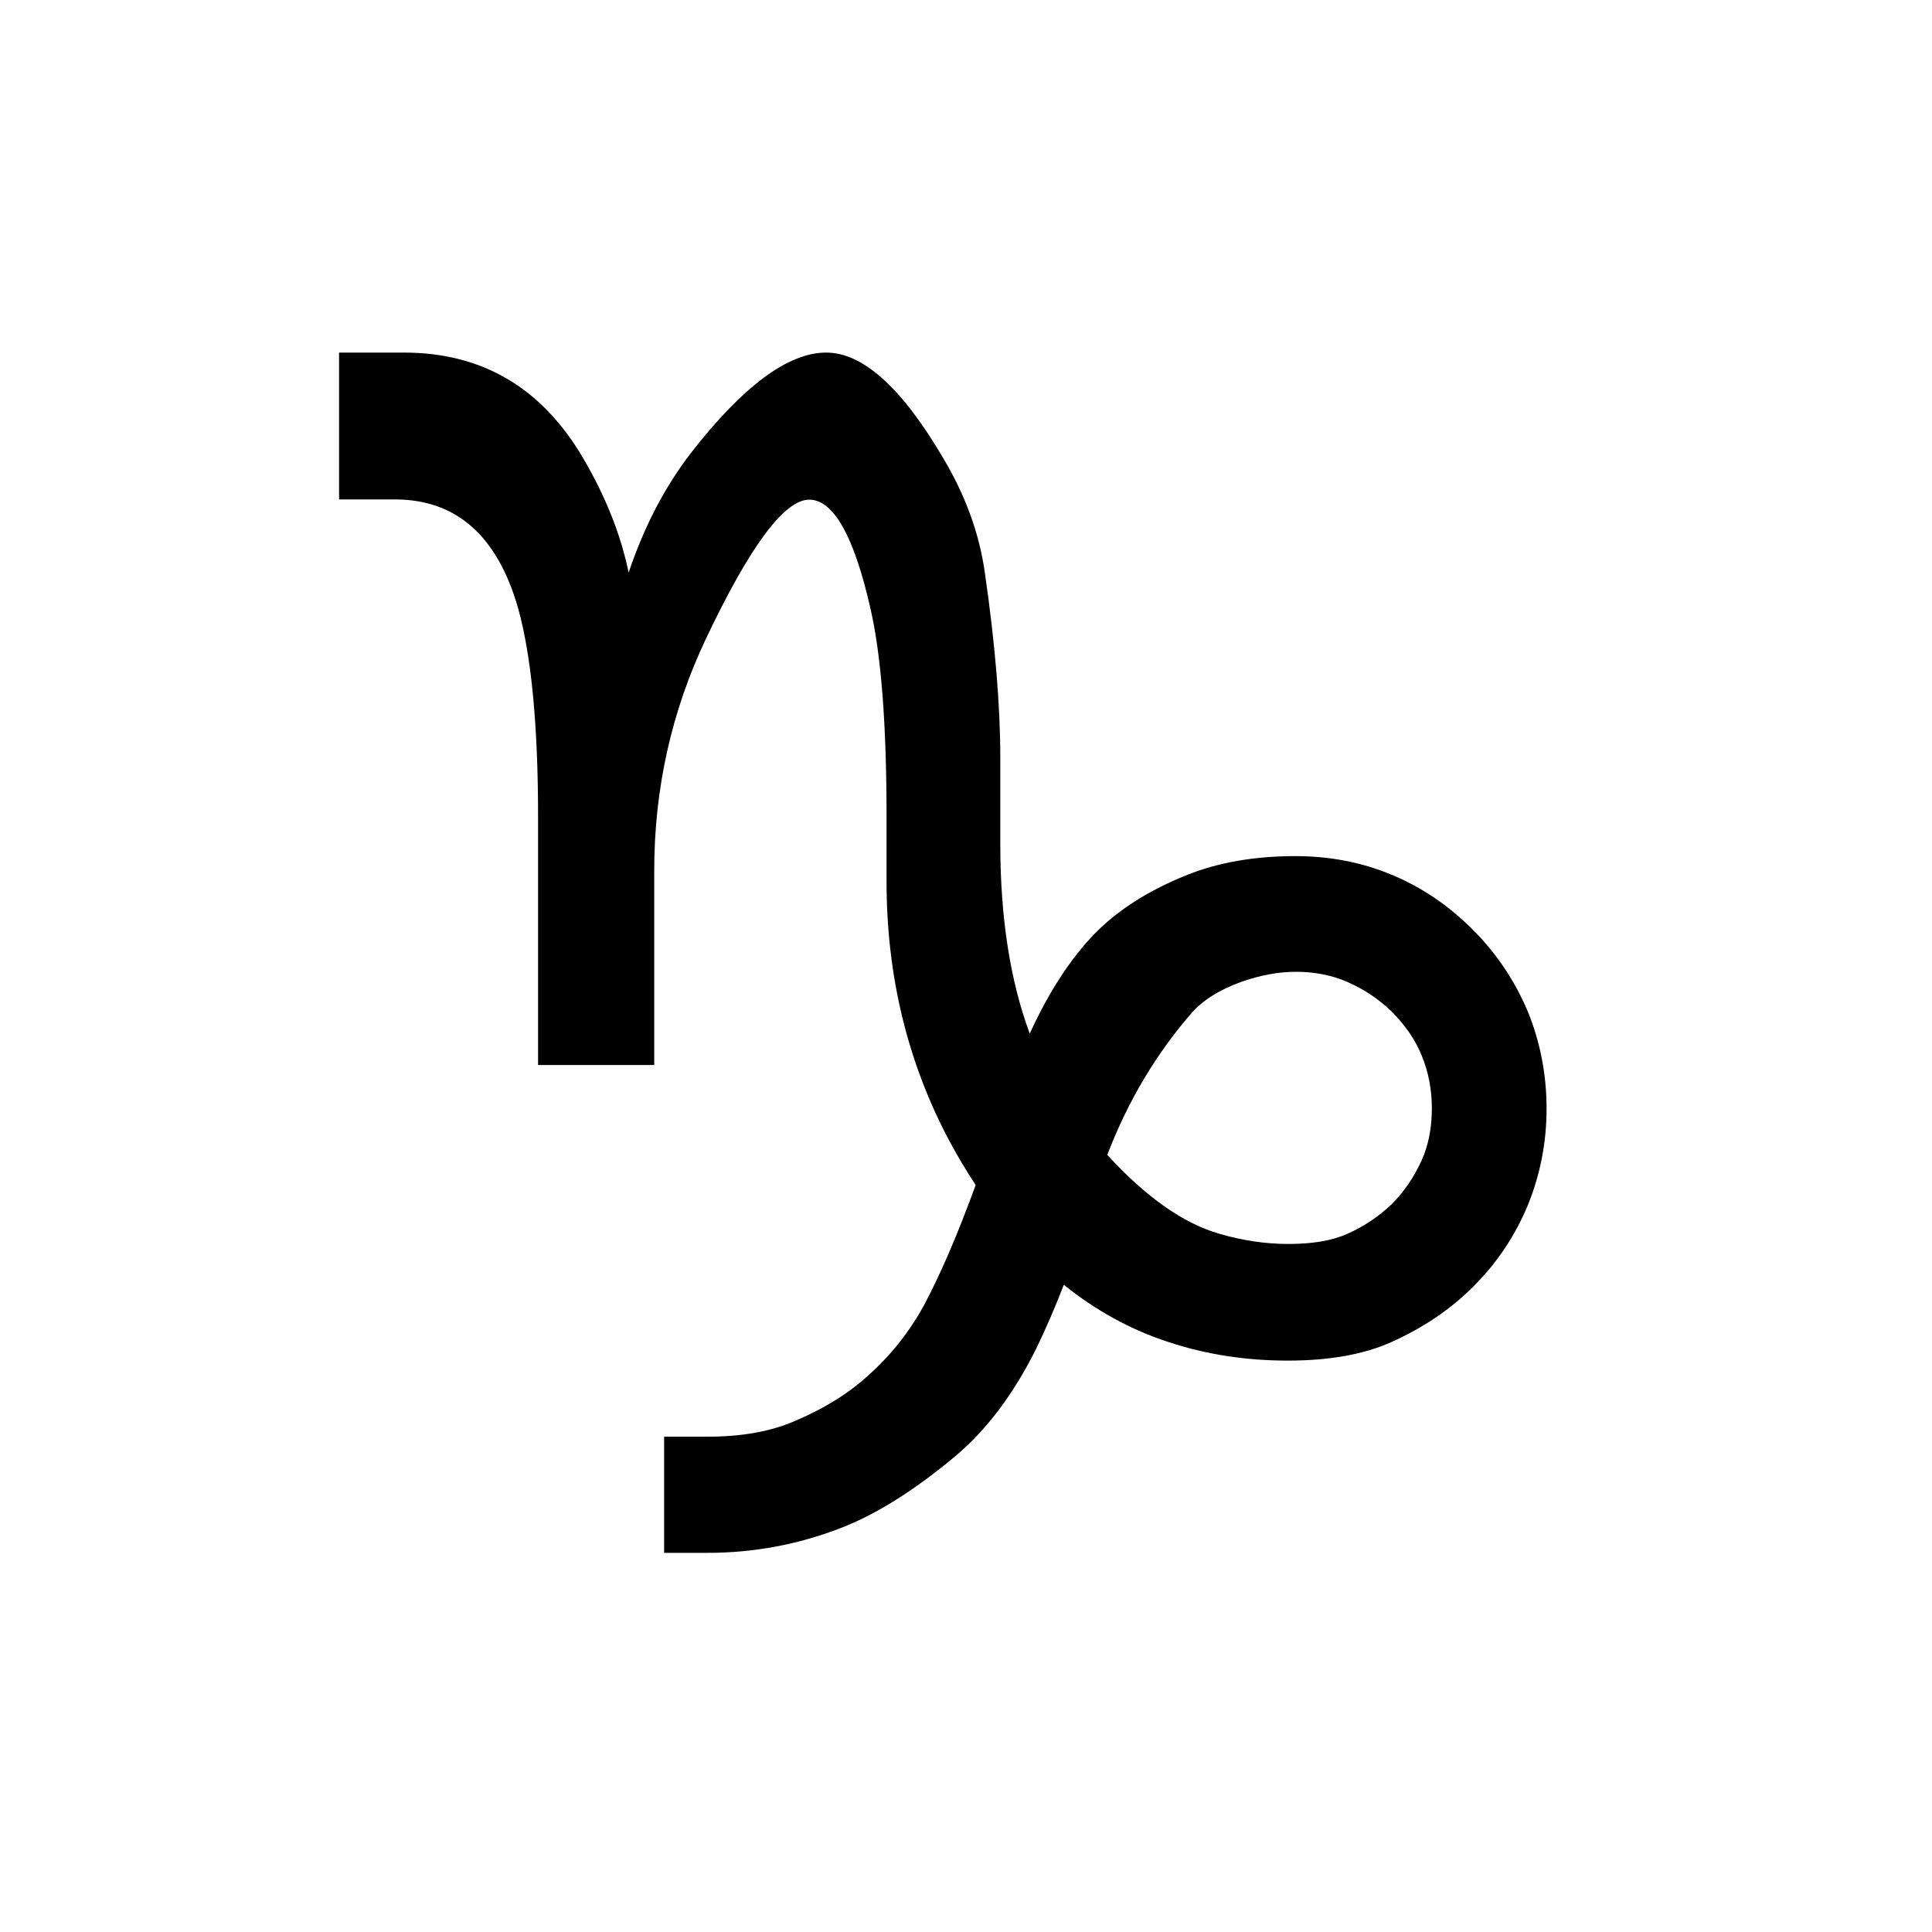
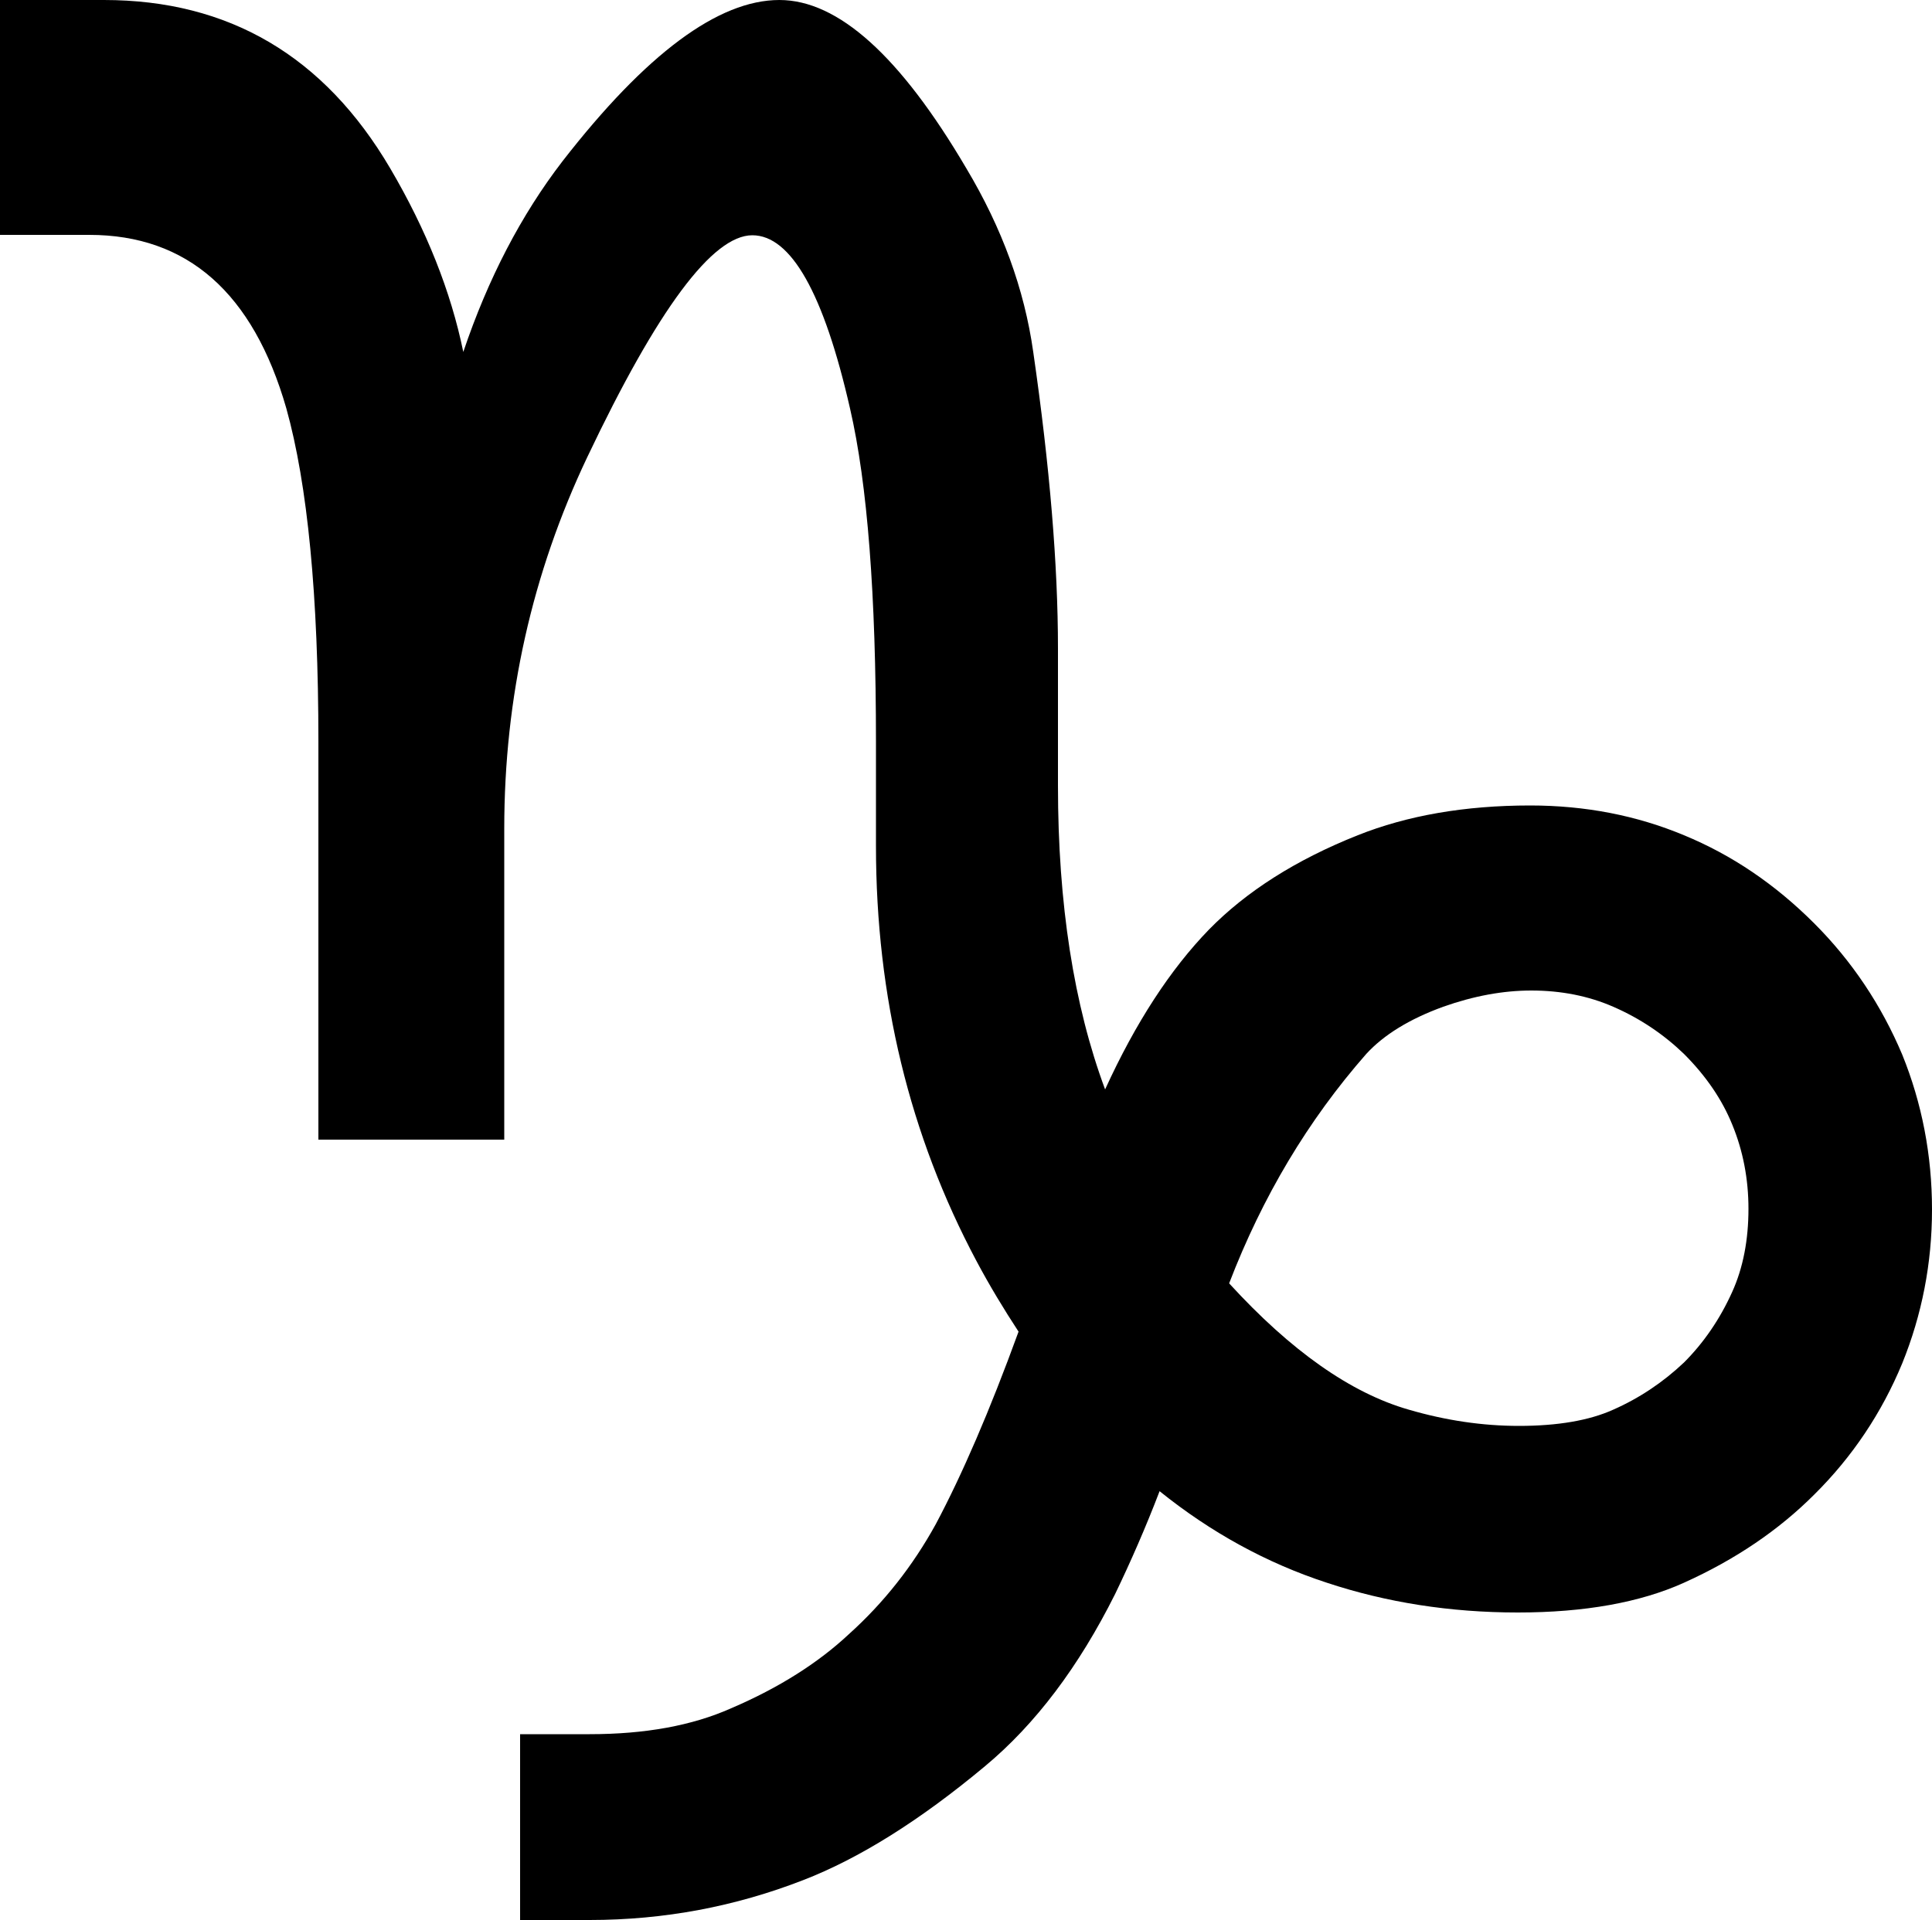
- <svg xmlns="http://www.w3.org/2000/svg" version="1.1" id="Layer_1" x="0px" y="0px" viewBox="0 0 800 800" style="enable-background:new 0 0 800 800;" xml:space="preserve">
-   <path id="text2461" d="M404,490.7c-3.8-5.8-7.5-11.9-10.9-18.3c-17.3-32.5-26-68.3-26-107.4v-26.9c0-38.1-2.2-66.8-6.7-86.3  c-6.8-29.9-15.3-44.9-25.3-44.9c-10.3,0-24.5,19.1-42.7,57.4c-14.3,30.1-21.5,62.2-21.5,96.2V441h-48.1v-103  c0-37.8-2.8-66.6-8.3-86.3c-8.6-29.9-25.6-44.9-51-44.9h-23.1V146h26.9c32.3,0,57,14.5,74.1,43.6c9.4,16,15.7,31.9,18.9,47.5  c6.4-19,15-35.5,25.7-49.4c21.6-27.8,40.3-41.7,56.1-41.7c15.2,0,31.3,14.5,48.4,43.6c9.2,15.4,15,31.2,17.3,47.5  c4.3,29.7,6.4,55.3,6.4,76.7v35.6c0,30.6,4.1,56.8,12.2,78.6c7.9-17.3,16.9-31.1,26.9-41.4c9.6-9.8,22.4-18,38.5-24.4  c12.8-5.1,27.7-7.7,44.6-7.7c14.3,0,27.6,2.6,39.8,7.7c12.4,5.1,23.6,12.7,33.7,22.8c9.8,9.8,17.4,21.2,22.8,34  c5.1,12.6,7.7,26,7.7,40.1c0,13.9-2.6,27.2-7.7,39.8c-5.3,12.8-12.9,24.2-22.8,34c-9.2,9.2-20.4,16.8-33.7,22.8  c-11.3,5.1-25.7,7.7-43,7.7c-17.5,0-34-2.6-49.4-7.7c-15.6-5.1-30-13-43.3-23.7c-3.6,9.4-7.5,18.3-11.5,26.6  c-9.4,18.8-20.6,33.7-33.7,44.6c-16.9,14.1-32.6,23.9-47.1,29.5c-17.5,6.8-35.9,10.3-55.2,10.3h-18v-48.1h18  c14.3,0,26.5-2.2,36.6-6.7c12.4-5.3,22.6-11.8,30.5-19.2c9-8.1,16.5-17.6,22.5-28.5C389.4,527.7,396.5,511.3,404,490.7 M458.5,478.2  c16,17.5,31.5,28.4,46.5,32.7c9.6,2.8,19.1,4.2,28.5,4.2c10,0,18.2-1.4,24.4-4.2c6.8-3,12.9-7.1,18.3-12.2  c5.1-5.1,9.3-11.2,12.5-18.3c2.8-6.2,4.2-13.4,4.2-21.5c0-7.7-1.4-15-4.2-21.8c-2.6-6.4-6.7-12.5-12.5-18.3  c-5.3-5.1-11.4-9.2-18.3-12.2c-6.4-2.8-13.5-4.2-21.2-4.2c-7.3,0-14.9,1.4-22.8,4.2c-8.8,3.2-15.4,7.3-19.9,12.2  C478.9,436,467.1,455.8,458.5,478.2" />
+ <svg xmlns="http://www.w3.org/2000/svg" version="1.1" id="Layer_1" x="0px" y="0px" viewBox="0 0 500 497" style="enable-background:new 0 0 500 497;" xml:space="preserve">
+   <path id="text2461" d="M263.6,344.7c-3.8-5.8-7.5-11.9-10.9-18.3c-17.3-32.5-26-68.3-26-107.4v-26.9c0-38.1-2.2-66.8-6.7-86.3  c-6.8-29.9-15.3-44.9-25.3-44.9c-10.3,0-24.5,19.1-42.7,57.4c-14.3,30.1-21.5,62.2-21.5,96.2V295H82.4V192c0-37.8-2.8-66.6-8.3-86.3  c-8.6-29.9-25.6-44.9-51-44.9H0V0h26.9c32.3,0,57,14.5,74.1,43.6c9.4,16,15.7,31.9,18.9,47.5c6.4-19,15-35.5,25.7-49.4  C167.2,13.9,185.9,0,201.7,0c15.2,0,31.3,14.5,48.4,43.6c9.2,15.4,15,31.2,17.3,47.5c4.3,29.7,6.4,55.3,6.4,76.7v35.6  c0,30.6,4.1,56.8,12.2,78.6c7.9-17.3,16.9-31.1,26.9-41.4c9.6-9.8,22.4-18,38.5-24.4c12.8-5.1,27.7-7.7,44.6-7.7  c14.3,0,27.6,2.6,39.8,7.7c12.4,5.1,23.6,12.7,33.7,22.8c9.8,9.8,17.4,21.2,22.8,34c5.1,12.6,7.7,26,7.7,40.1  c0,13.9-2.6,27.2-7.7,39.8c-5.3,12.8-12.9,24.2-22.8,34c-9.2,9.2-20.4,16.8-33.7,22.8c-11.3,5.1-25.7,7.7-43,7.7  c-17.5,0-34-2.6-49.4-7.7c-15.6-5.1-30-13-43.3-23.7c-3.6,9.4-7.5,18.3-11.5,26.6c-9.4,18.8-20.6,33.7-33.7,44.6  c-16.9,14.1-32.6,23.9-47.1,29.5c-17.5,6.8-35.9,10.3-55.2,10.3h-18v-48.1h18c14.3,0,26.5-2.2,36.6-6.7  c12.4-5.3,22.6-11.8,30.5-19.2c9-8.1,16.5-17.6,22.5-28.5C249,381.7,256.1,365.3,263.6,344.7 M318.1,332.2  c16,17.5,31.5,28.4,46.5,32.7c9.6,2.8,19.1,4.2,28.5,4.2c10,0,18.2-1.4,24.4-4.2c6.8-3,12.9-7.1,18.3-12.2  c5.1-5.1,9.3-11.2,12.5-18.3c2.8-6.2,4.2-13.4,4.2-21.5c0-7.7-1.4-15-4.2-21.8c-2.6-6.4-6.7-12.5-12.5-18.3  c-5.3-5.1-11.4-9.2-18.3-12.2c-6.4-2.8-13.5-4.2-21.2-4.2c-7.3,0-14.9,1.4-22.8,4.2c-8.8,3.2-15.4,7.3-19.9,12.2  C338.5,290,326.7,309.8,318.1,332.2" />
</svg>
